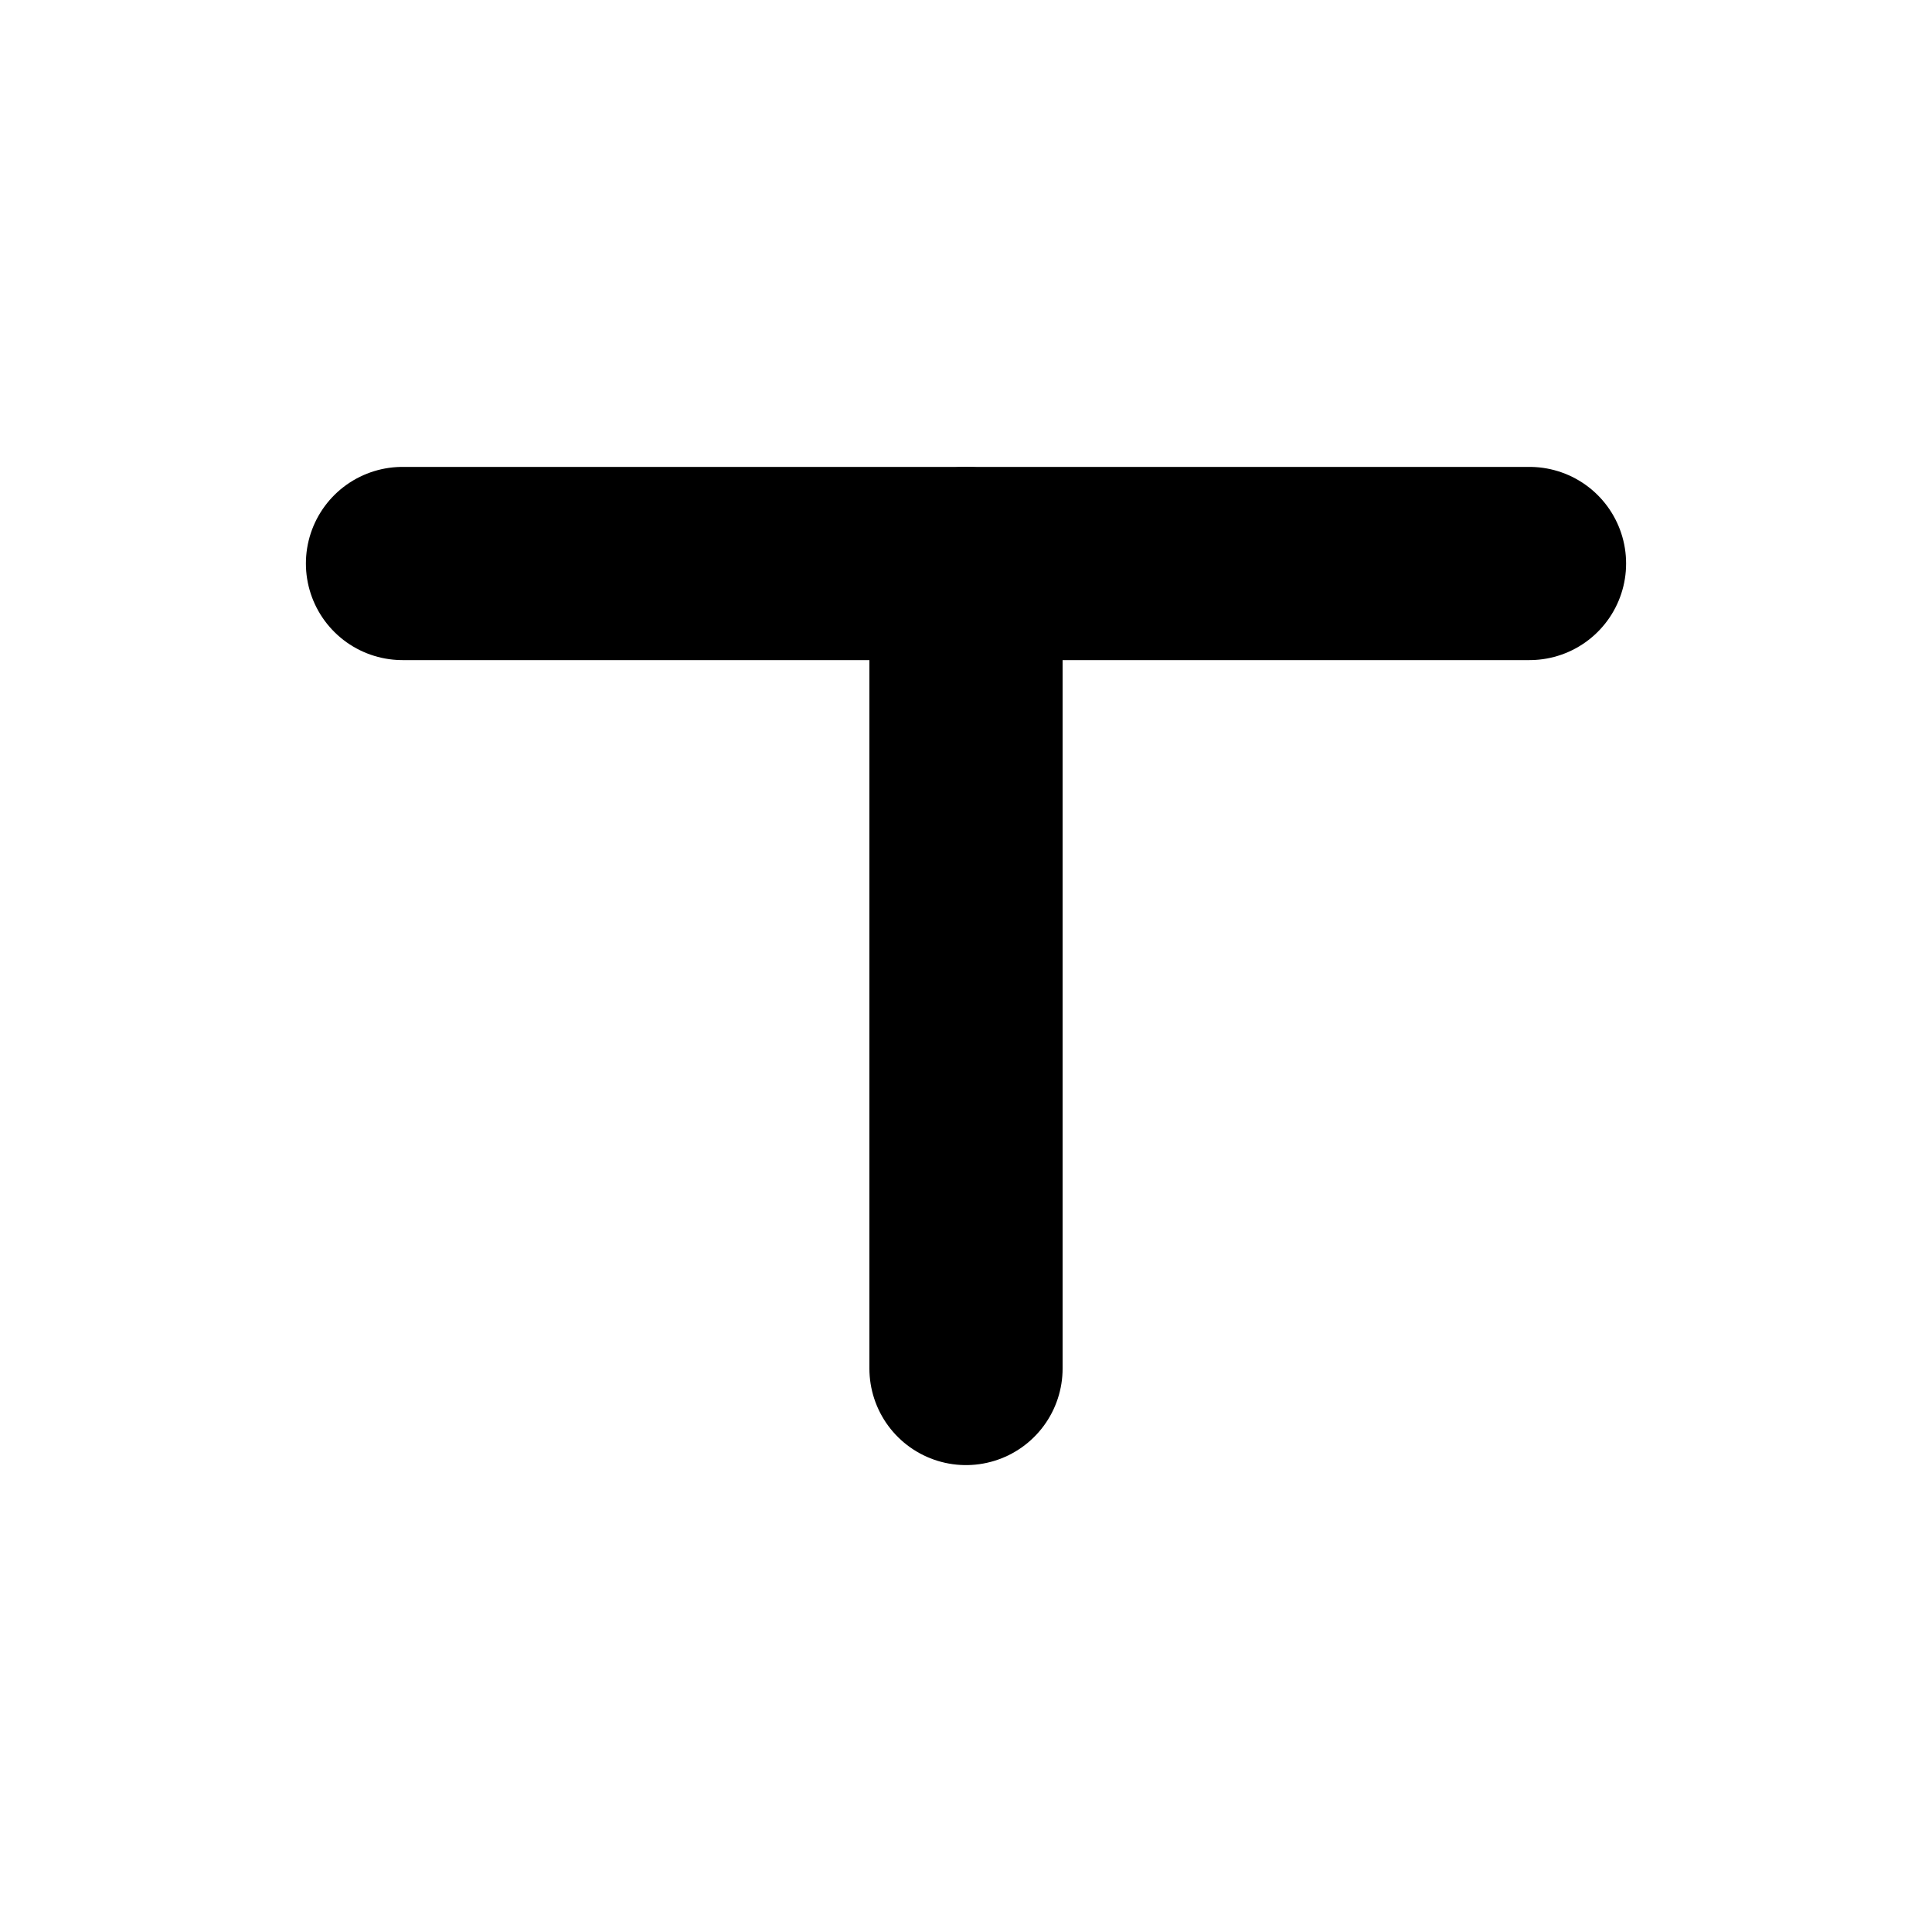
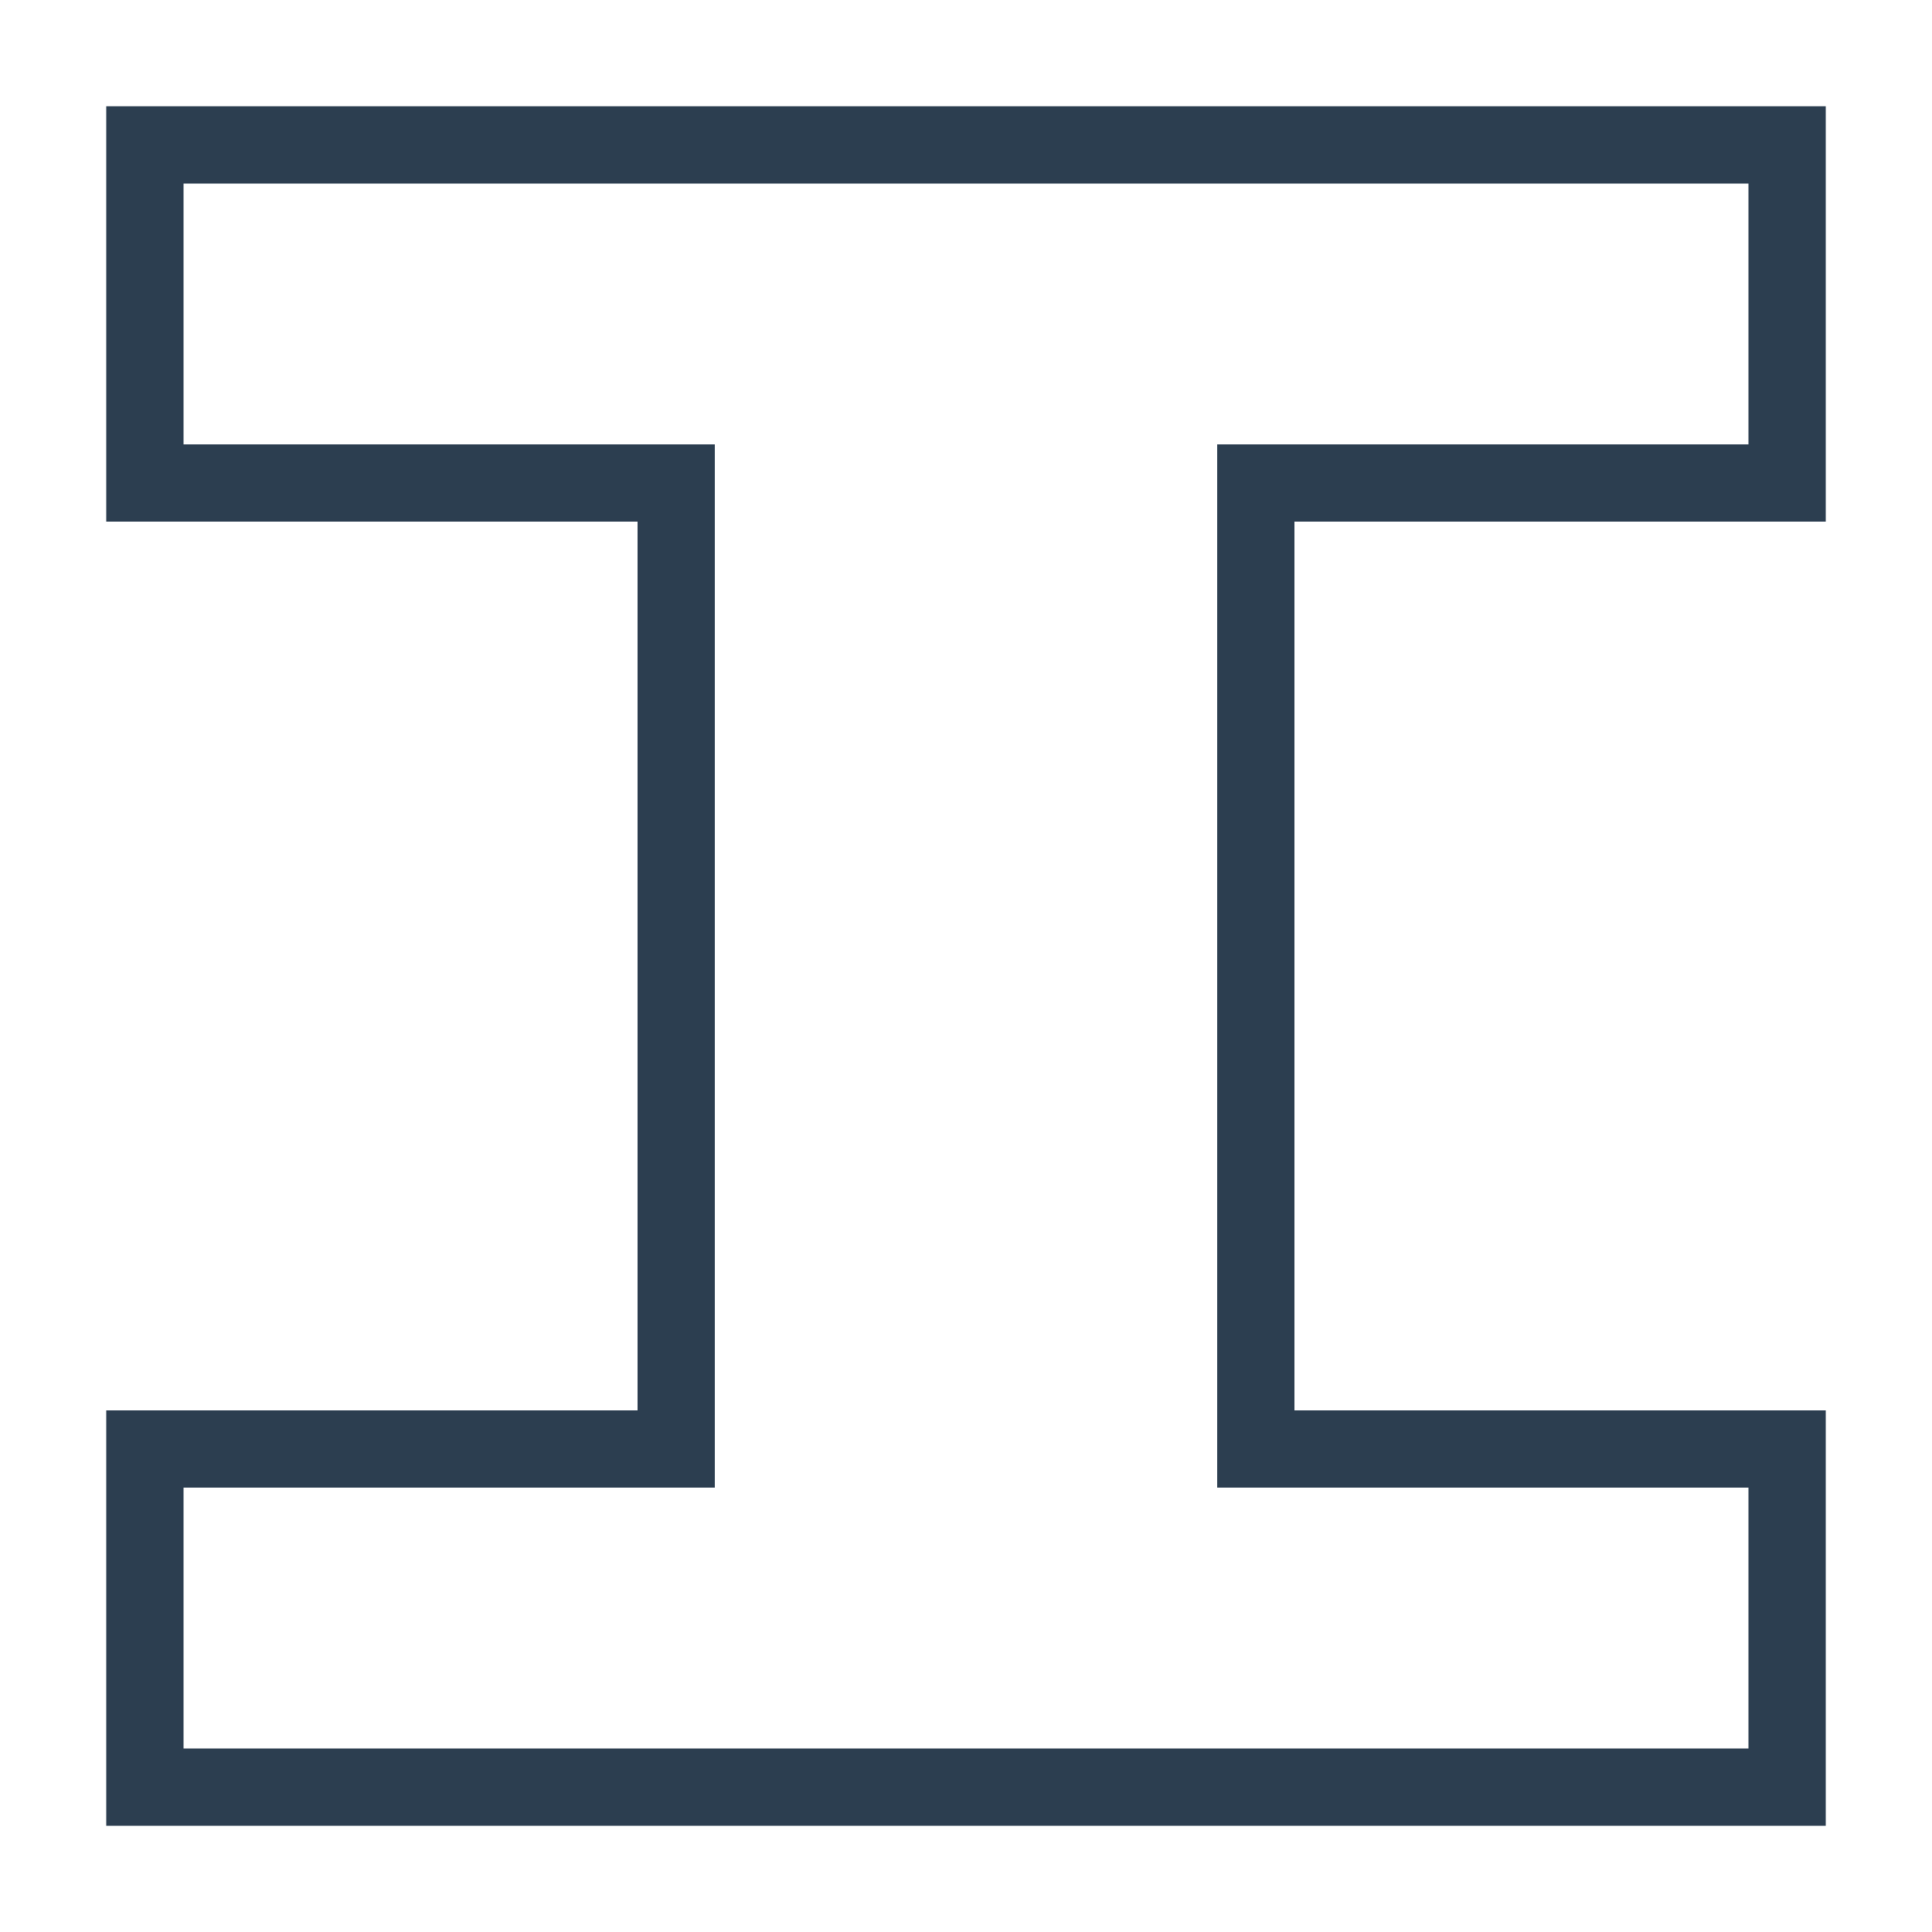
- <svg viewBox="0 0 24 24" fill="none">
-   <path d="M5 7h14" stroke="currentColor" stroke-width="2.4" stroke-linecap="round" />
-   <path d="M12 7v10" stroke="currentColor" stroke-width="2.4" stroke-linecap="round" />
+ <svg width="200" height="200" viewBox="0 0 200 200">
+   <path d="M 15 15 H 185 V 50 H 130 V 150 H 185 V 185 H 15 V 150 H 70 V 50 H 15 Z" fill="none" stroke="#2c3e50" stroke-width="8" stroke-linecap="round" />
</svg>
